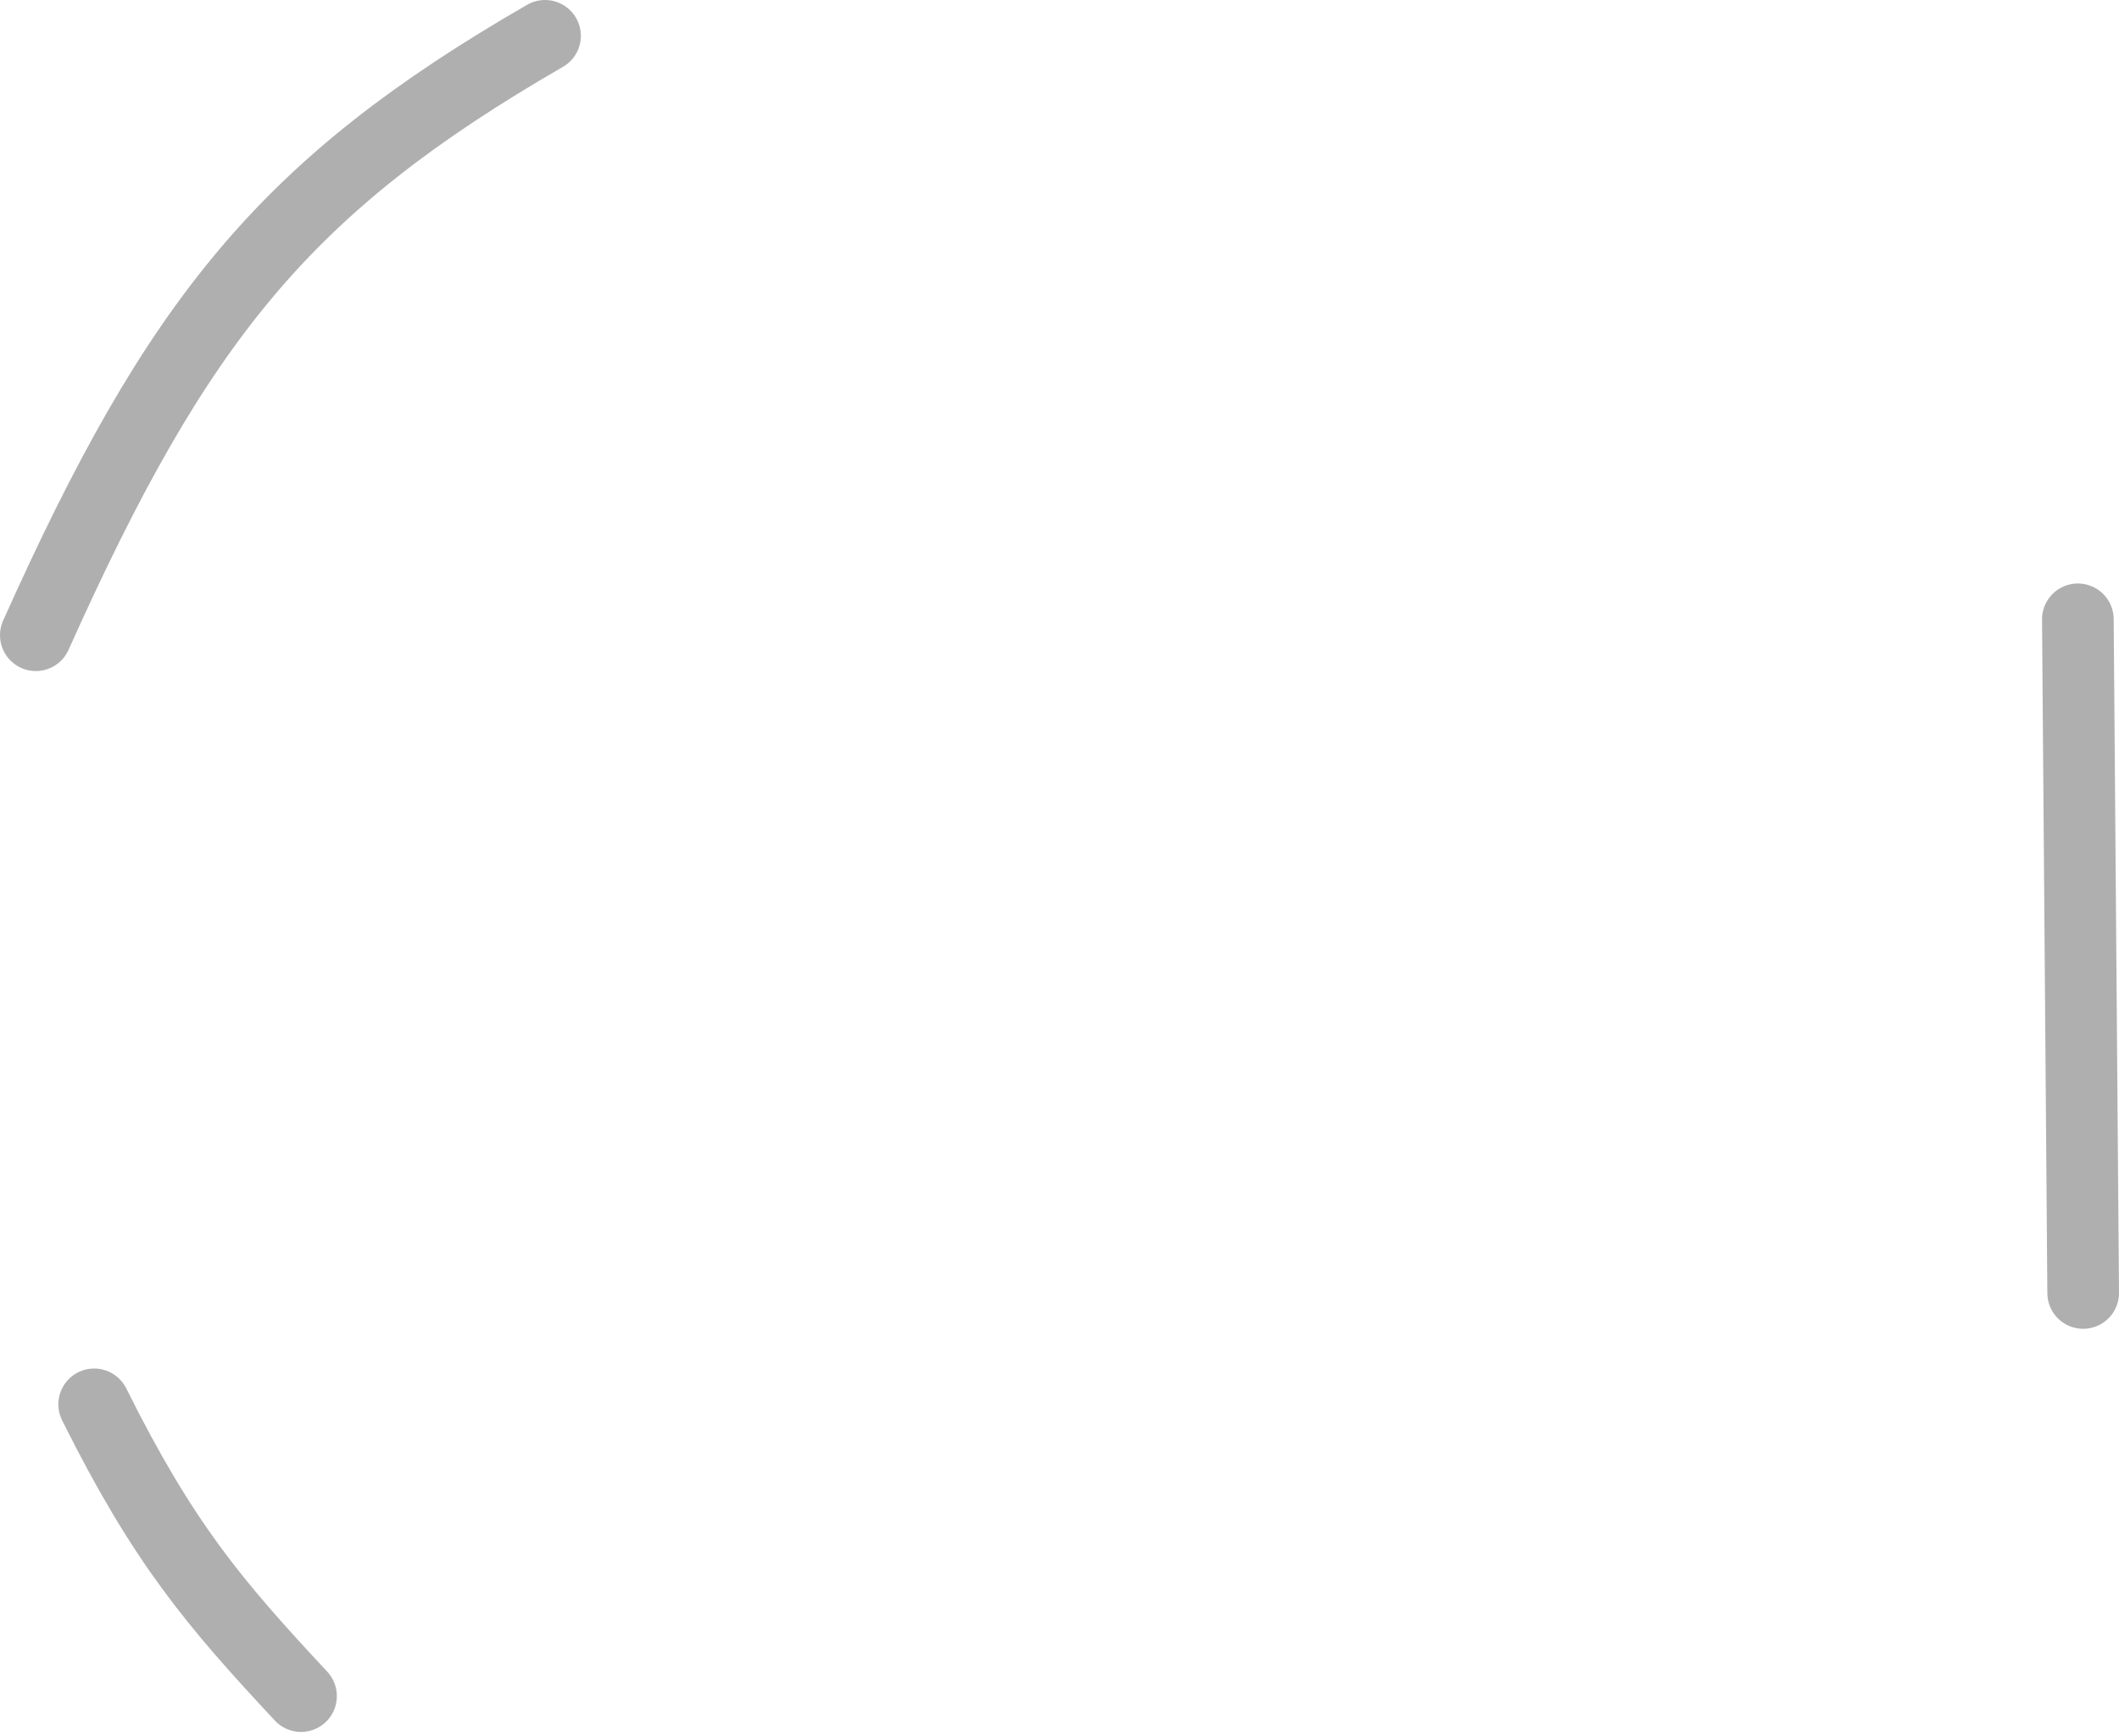
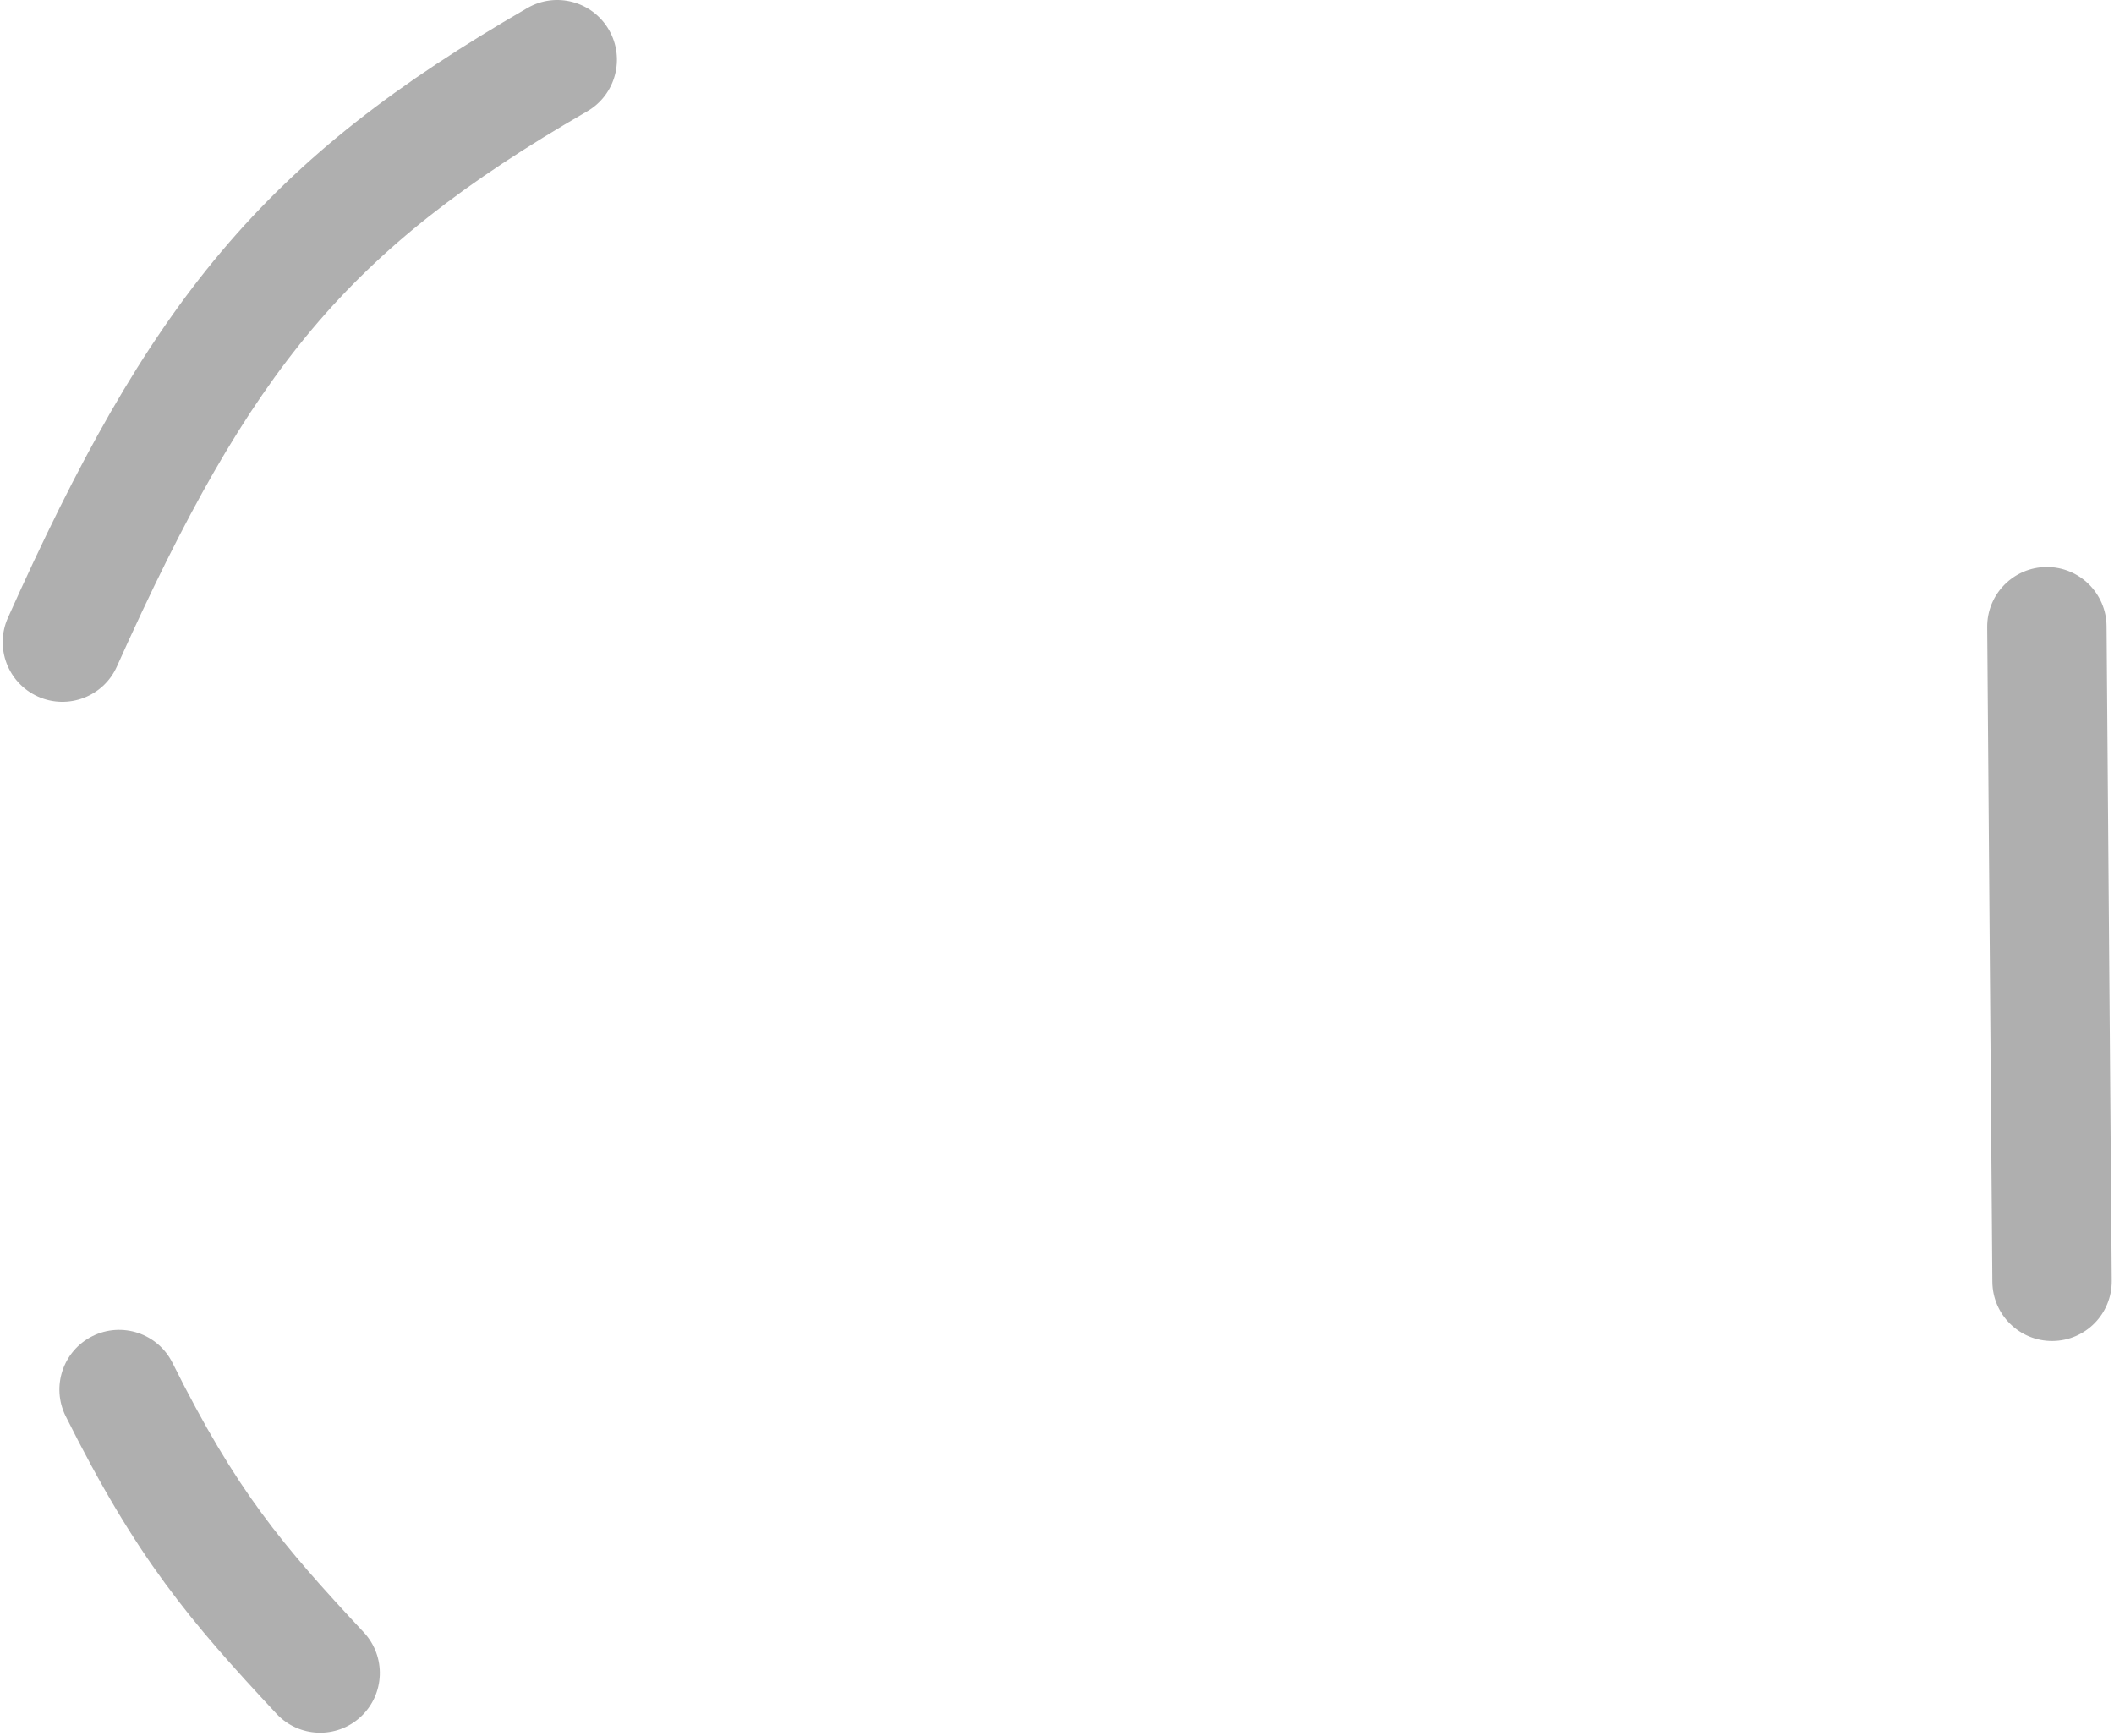
- <svg xmlns="http://www.w3.org/2000/svg" width="414" height="339" viewBox="0 0 414 339" fill="none">
-   <path d="M18.399 274.357C31.931 301.509 41.836 313.148 58.813 331.352" stroke="#AFAFAF" stroke-width="14" stroke-linecap="round" />
-   <path d="M405.964 120.99L407 252.596" stroke="#AFAFAF" stroke-width="14" stroke-linecap="round" />
-   <path d="M7 124.098C34.729 62.219 55.779 36.268 106.482 7" stroke="#AFAFAF" stroke-width="14" stroke-linecap="round" />
+ <svg xmlns="http://www.w3.org/2000/svg" width="425" height="349" viewBox="0 0 425 349" fill="none">
+   <path fill-rule="evenodd" clip-rule="evenodd" d="M18.592 268.62C24.524 265.663 31.729 268.075 34.685 274.007C47.53 299.78 56.631 310.473 73.135 328.17C77.656 333.017 77.391 340.61 72.544 345.13C67.697 349.65 60.104 349.386 55.584 344.539C38.134 325.828 27.424 313.242 13.205 284.712C10.249 278.781 12.661 271.576 18.592 268.62Z" fill="#AFAFAF" />
+   <path fill-rule="evenodd" clip-rule="evenodd" d="M411.415 113.992C418.042 113.94 423.457 119.27 423.509 125.897L424.546 257.503C424.598 264.131 419.268 269.545 412.64 269.597C406.013 269.65 400.598 264.319 400.546 257.692L399.51 126.086C399.458 119.459 404.788 114.044 411.415 113.992Z" fill="#AFAFAF" />
+   <path fill-rule="evenodd" clip-rule="evenodd" d="M122.421 6.003C125.734 11.742 123.767 19.081 118.027 22.395C93.429 36.594 76.734 49.575 62.848 66.054C48.851 82.667 37.197 103.435 23.497 134.008C20.787 140.056 13.687 142.761 7.639 140.051C1.591 137.341 -1.115 130.241 1.595 124.193C15.624 92.887 28.36 69.74 44.495 50.59C60.742 31.307 79.924 16.678 106.029 1.609C111.768 -1.704 119.107 0.263 122.421 6.003Z" fill="#AFAFAF" />
</svg>
